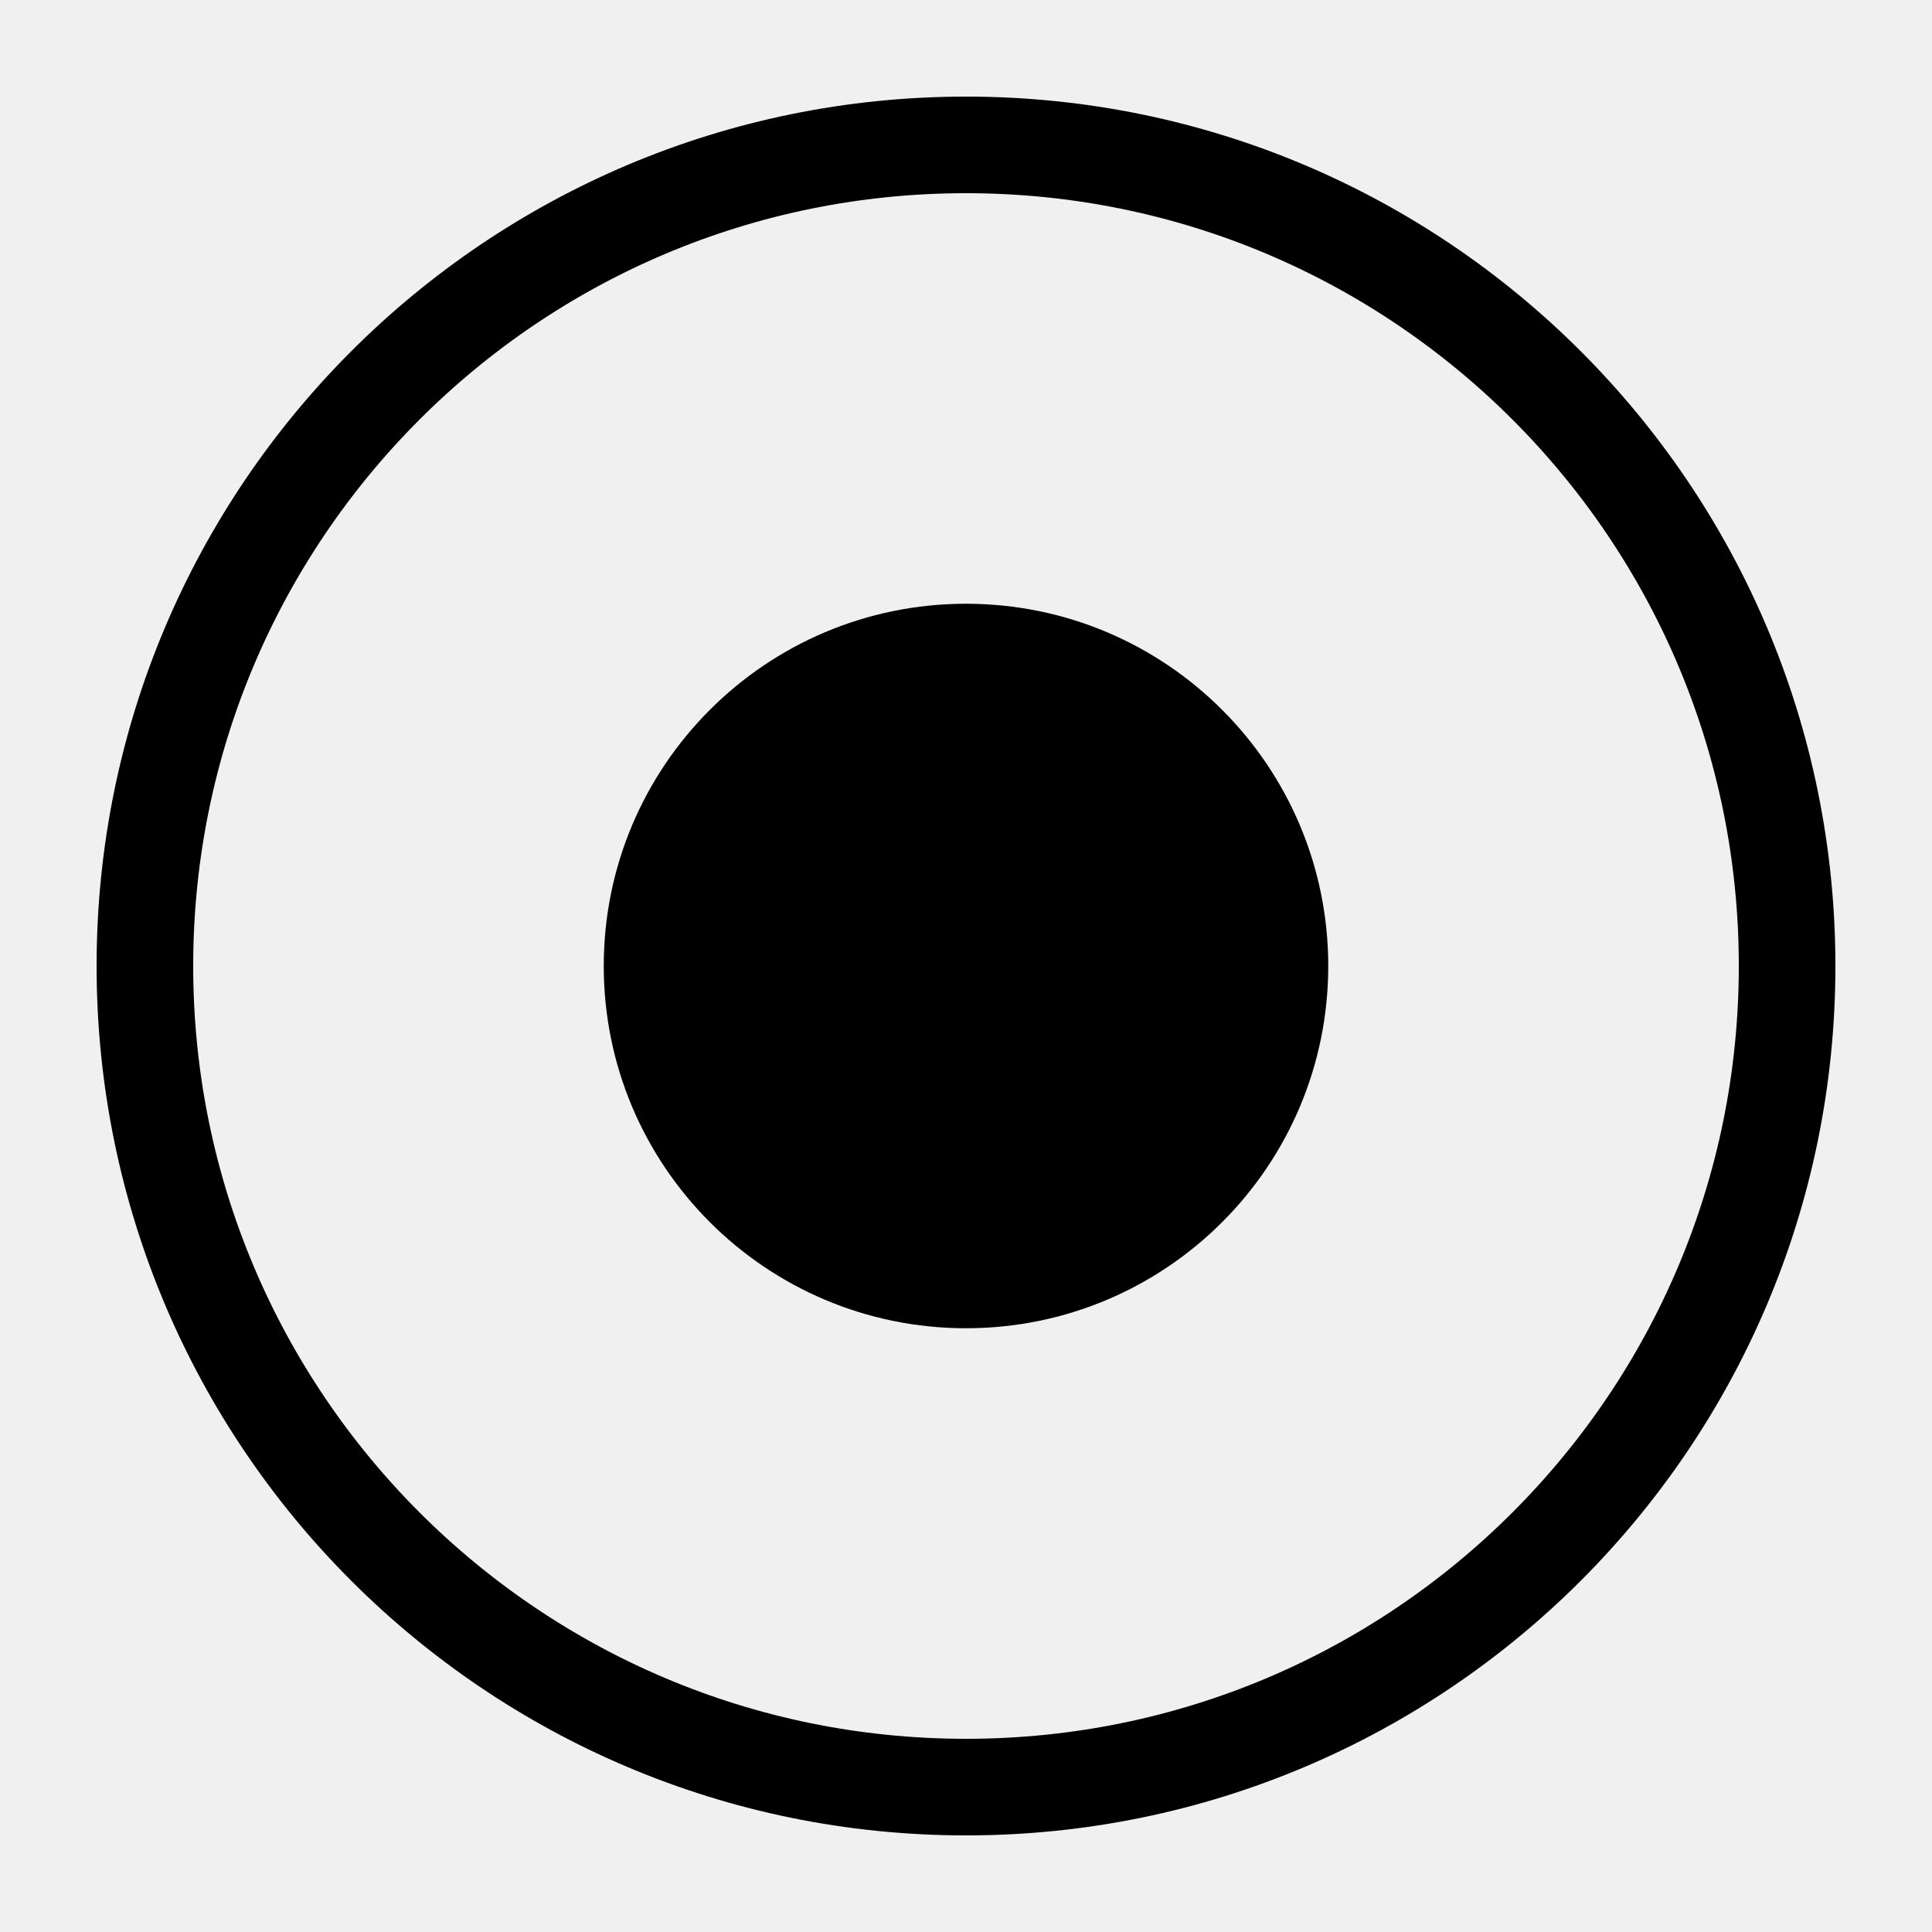
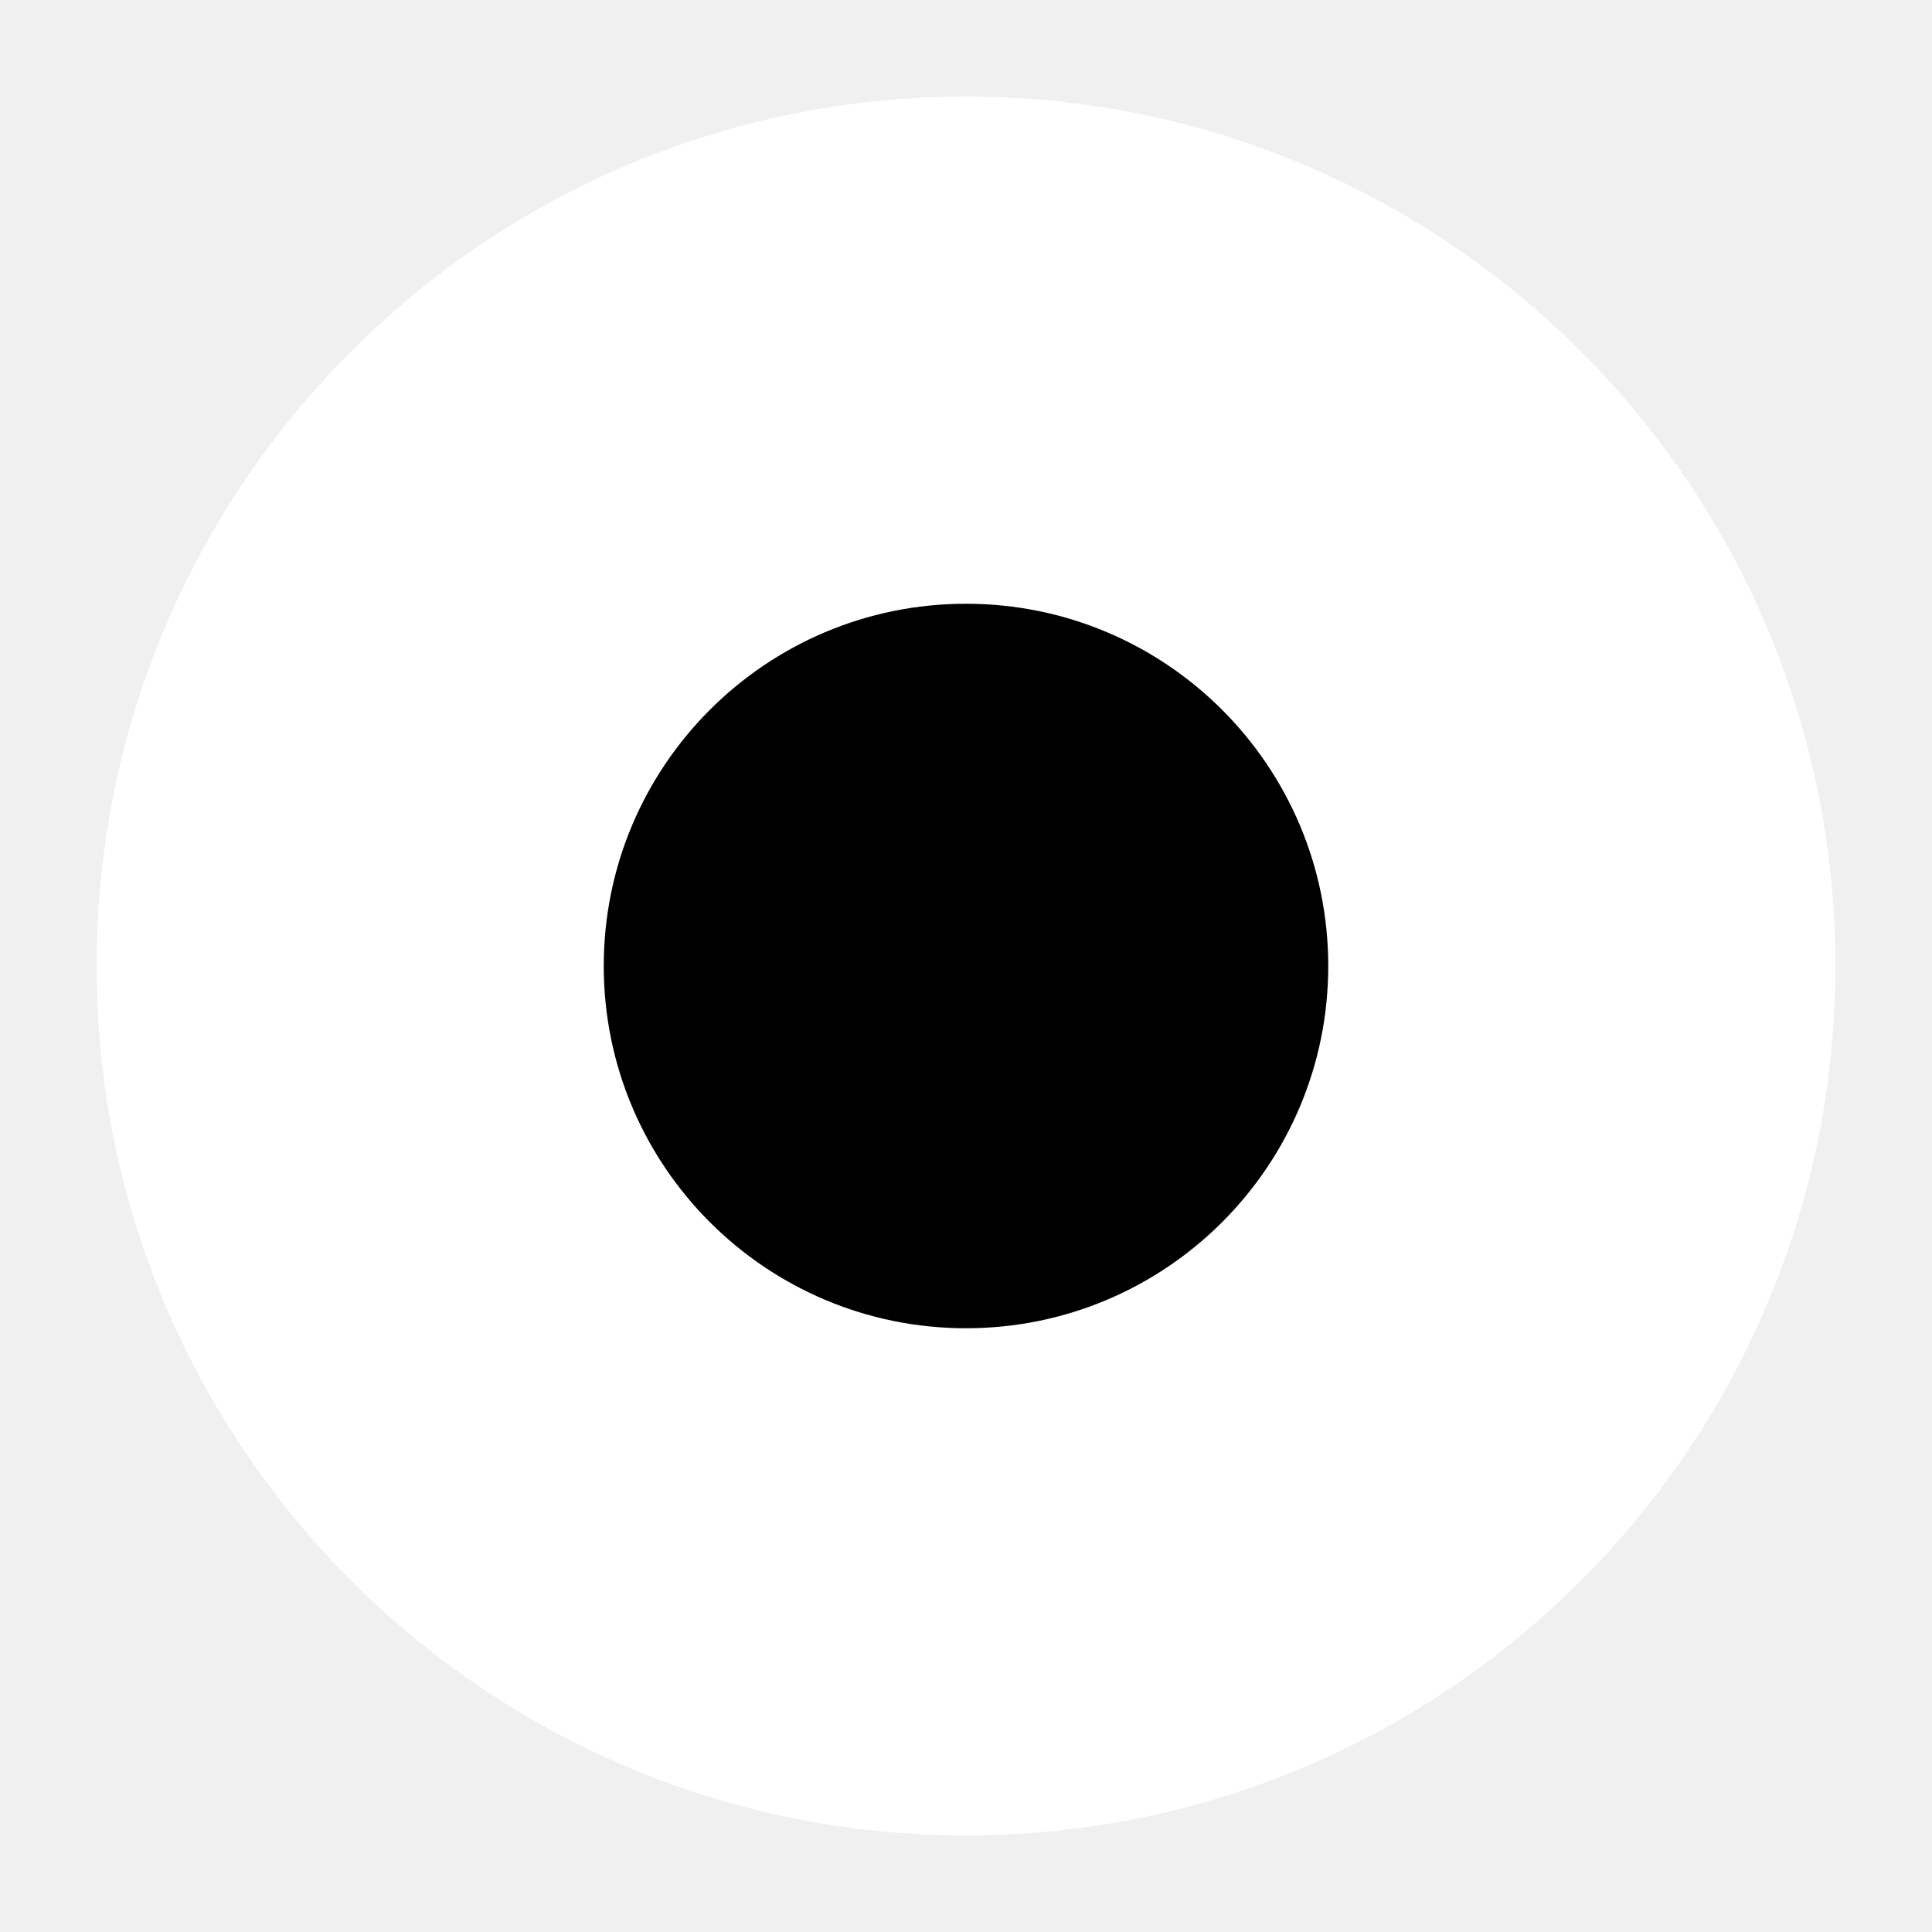
<svg xmlns="http://www.w3.org/2000/svg" width="40" height="40">
-   <g fill="none" fill-rule="evenodd">
-     <circle stroke="#000" stroke-width="2" cx="20" cy="20" r="17" />
+   <g fill="#fff" fill-rule="evenodd">
+     <circle stroke="#fff" stroke-width="2" cx="20" cy="20" r="17" />
    <circle fill="#000" cx="20" cy="20" r="7.5" />
  </g>
</svg>
